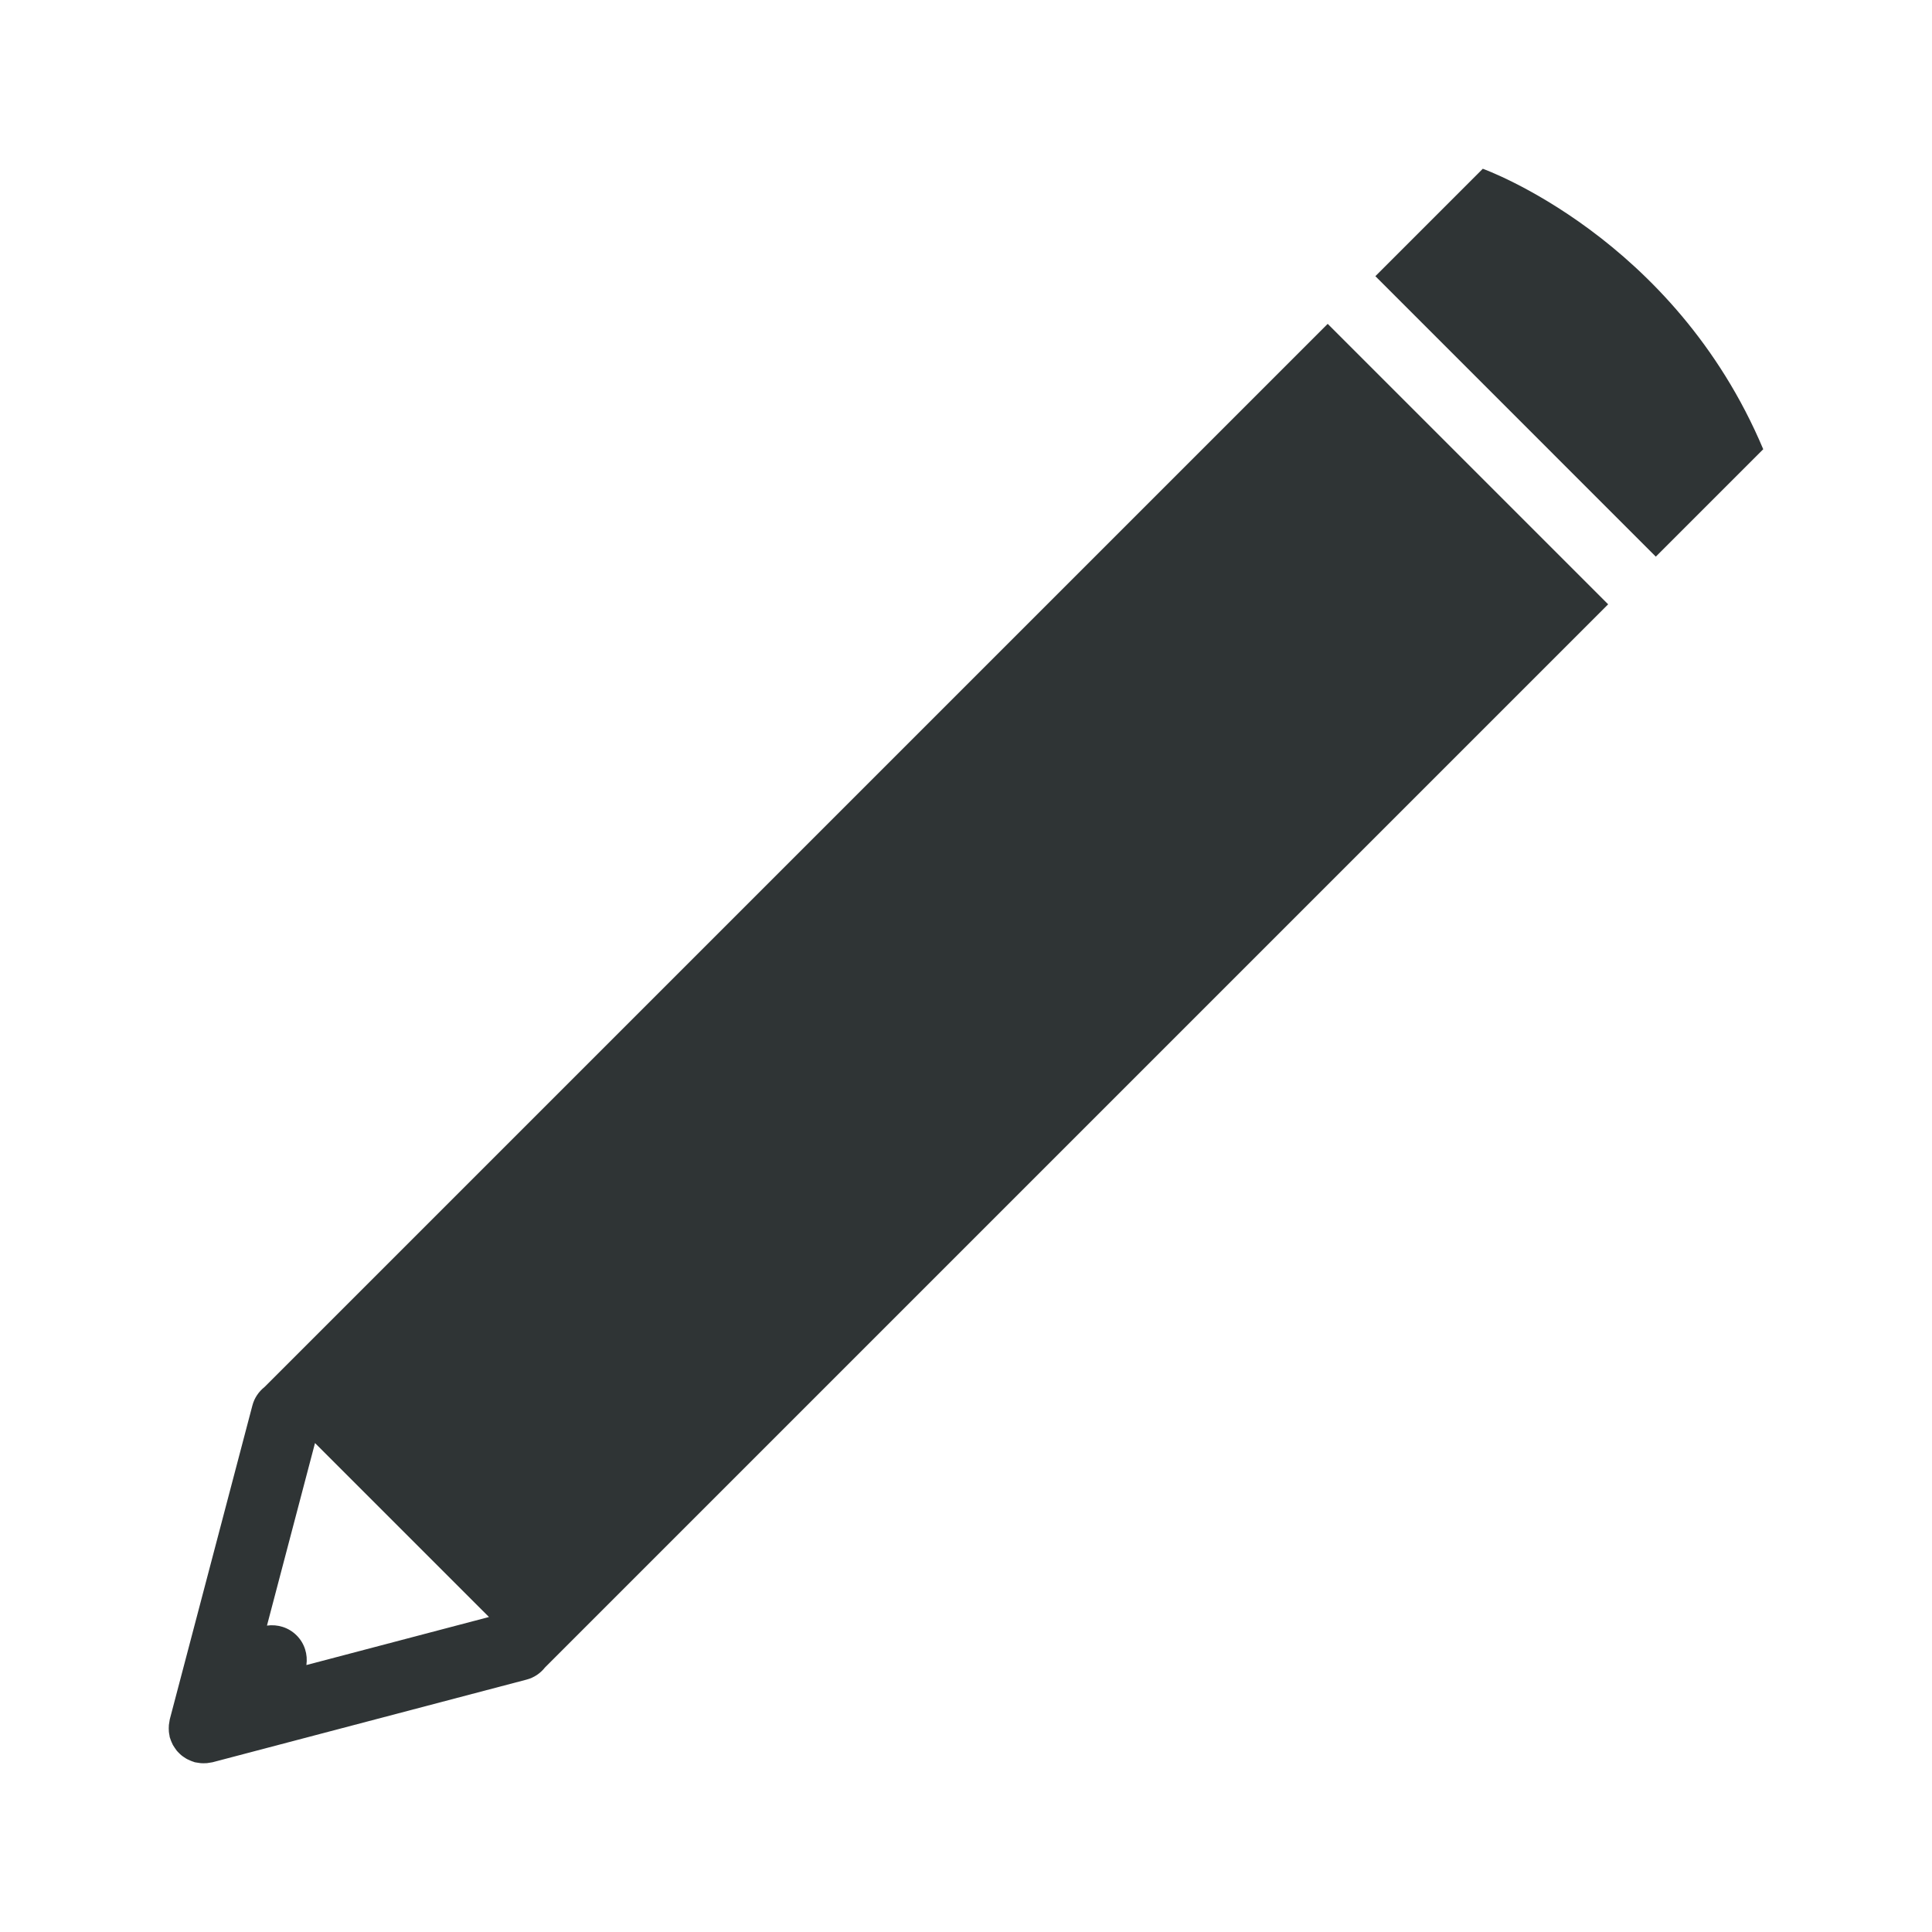
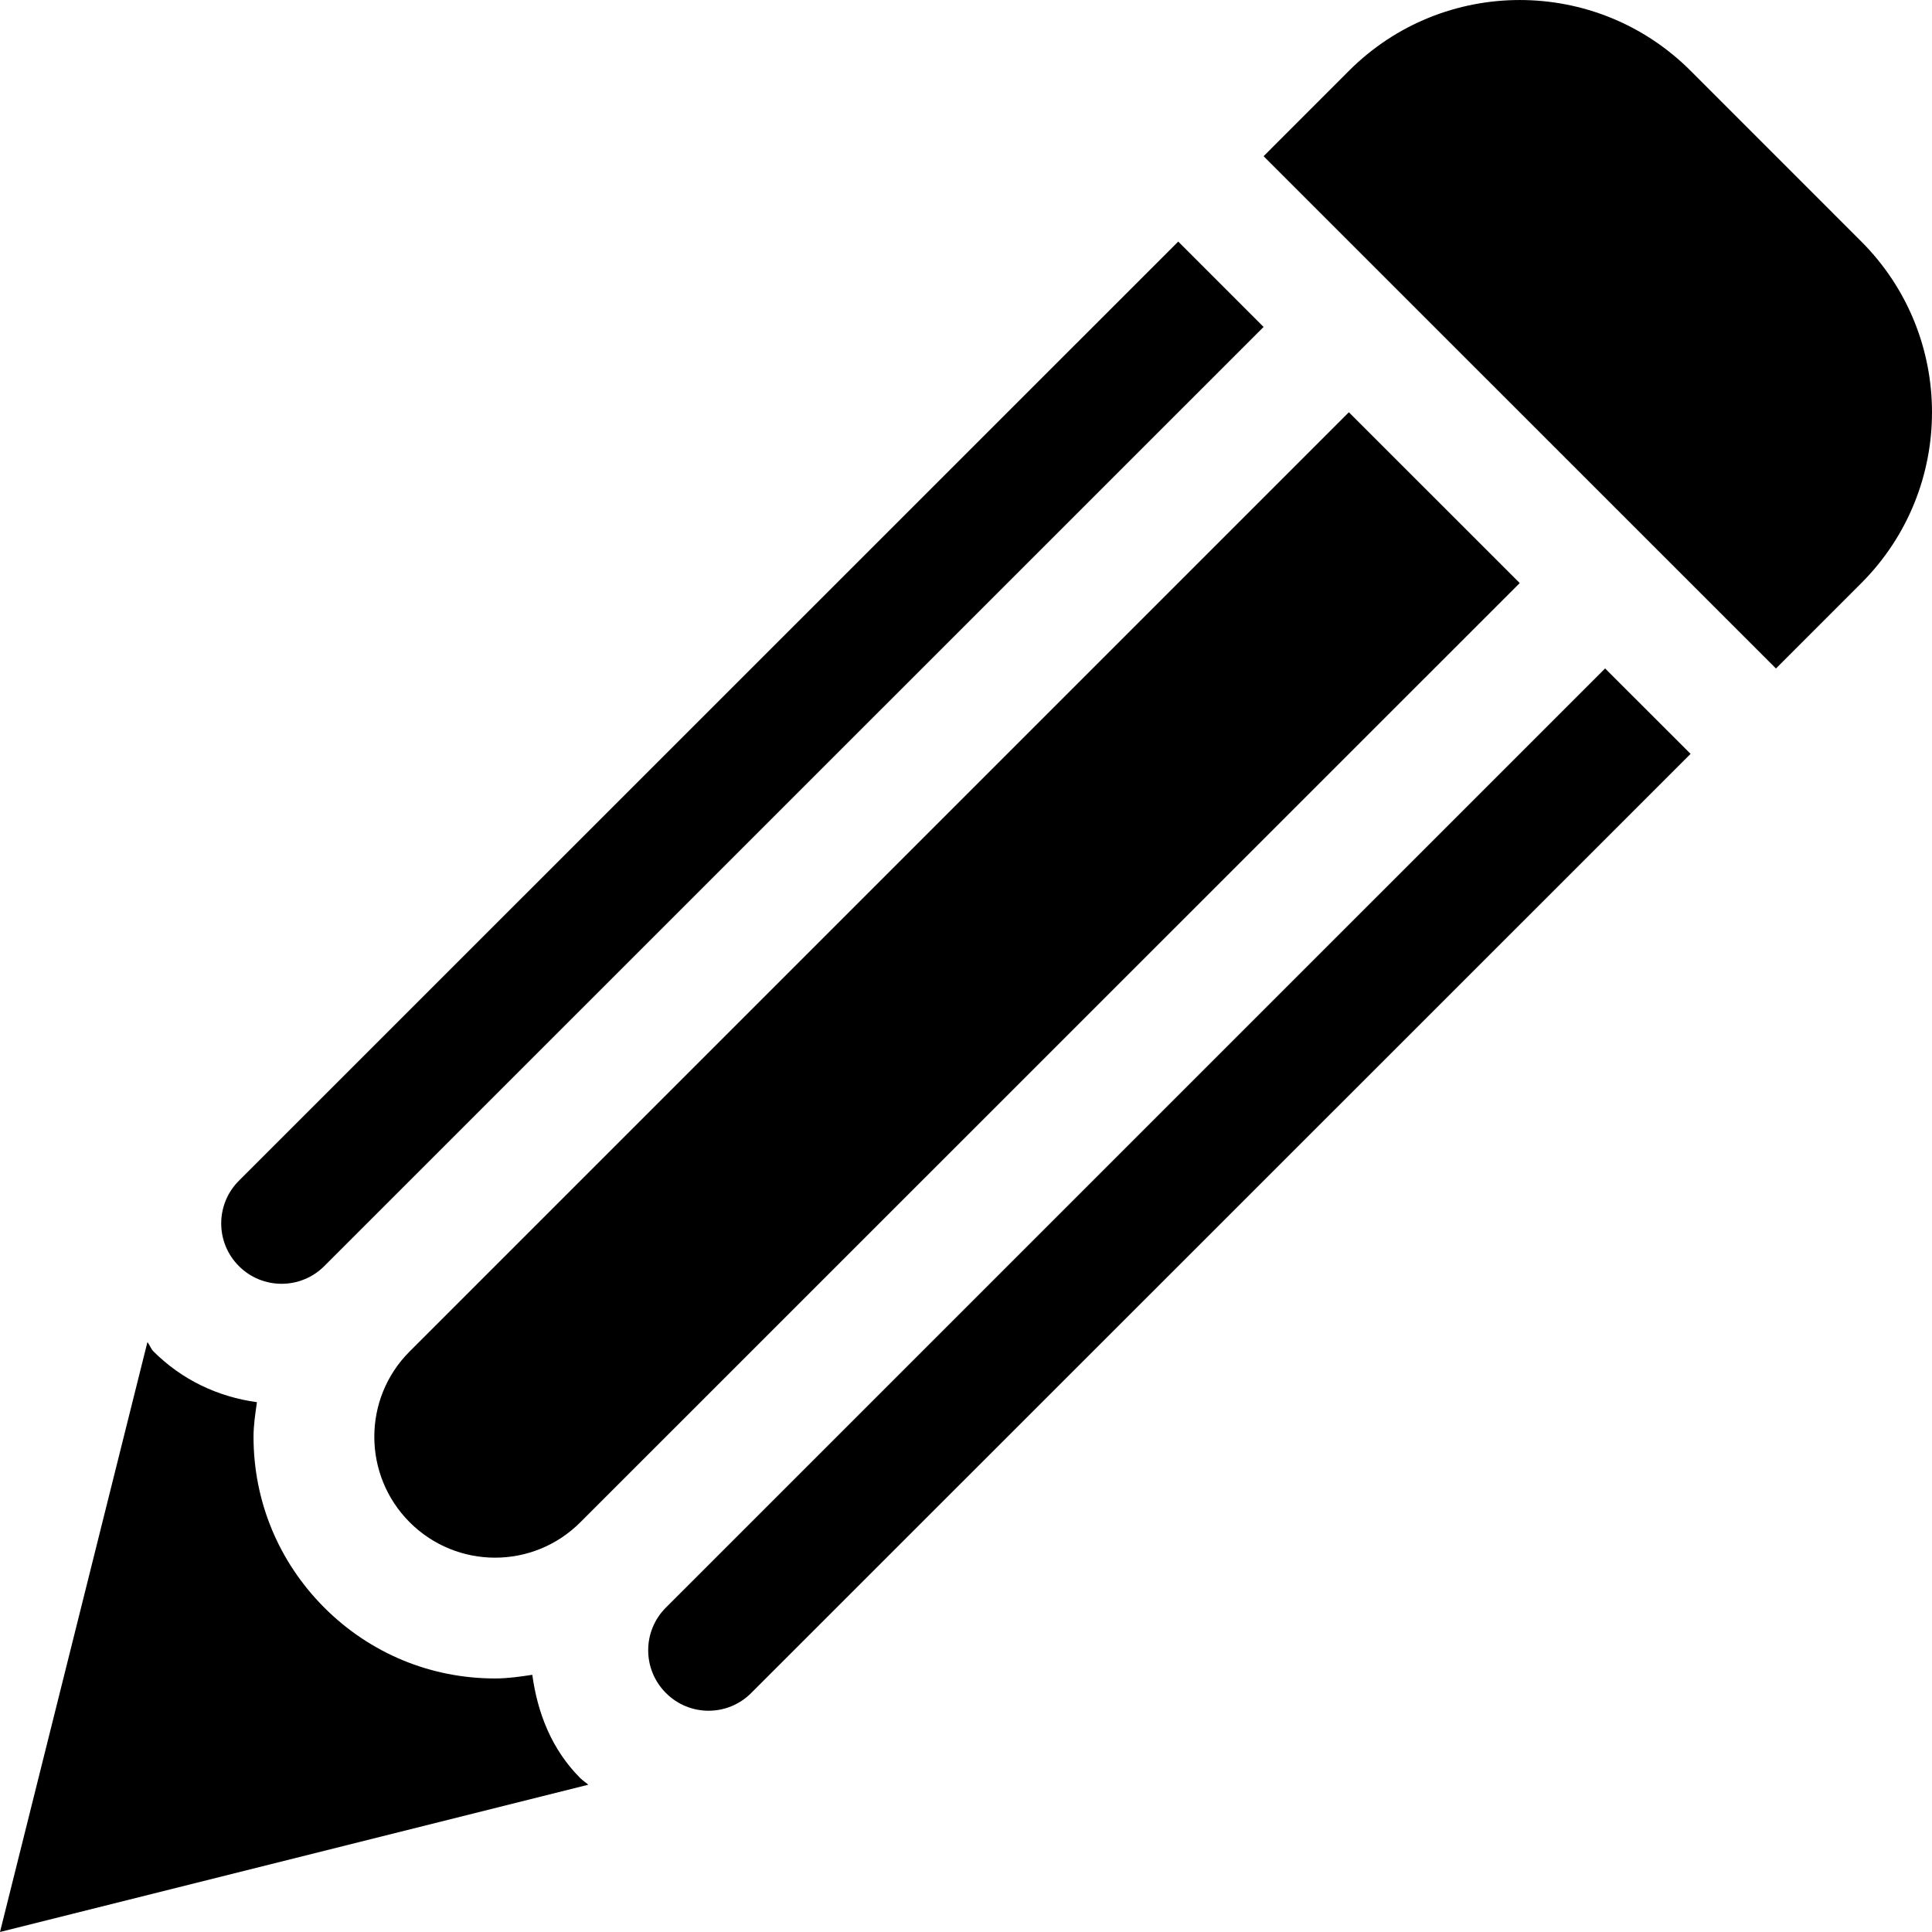
- <svg xmlns="http://www.w3.org/2000/svg" height="128px" id="Layer_1" style="enable-background:new 0 0 128 128;" version="1.1" viewBox="0 0 128 128" width="128px" xml:space="preserve">
+ <svg xmlns="http://www.w3.org/2000/svg" version="1.1" id="Capa_1" x="0px" y="0px" width="485.219px" height="485.22px" viewBox="0 0 485.219 485.22" style="enable-background:new 0 0 485.219 485.22;" xml:space="preserve">
  <g>
-     <path d="M36.108,110.473l70.436-70.436L87.963,21.457L17.526,91.893c-0.378,0.302-0.671,0.716-0.803,1.22   l-5.476,20.803c-0.01,0.04-0.01,0.082-0.019,0.121c-0.018,0.082-0.029,0.162-0.039,0.247c-0.007,0.075-0.009,0.147-0.009,0.222   c-0.001,0.077,0.001,0.147,0.009,0.225c0.01,0.084,0.021,0.166,0.039,0.246c0.008,0.04,0.008,0.082,0.019,0.121   c0.007,0.029,0.021,0.055,0.031,0.083c0.023,0.078,0.053,0.154,0.086,0.23c0.029,0.067,0.057,0.134,0.09,0.196   c0.037,0.066,0.077,0.127,0.121,0.189c0.041,0.063,0.083,0.126,0.13,0.184c0.047,0.059,0.1,0.109,0.152,0.162   c0.053,0.054,0.105,0.105,0.163,0.152c0.056,0.048,0.119,0.09,0.182,0.131c0.063,0.043,0.124,0.084,0.192,0.12   c0.062,0.033,0.128,0.062,0.195,0.09c0.076,0.033,0.151,0.063,0.23,0.087c0.028,0.009,0.054,0.023,0.083,0.031   c0.04,0.01,0.081,0.01,0.121,0.02c0.081,0.017,0.162,0.028,0.246,0.037c0.077,0.009,0.148,0.011,0.224,0.01   c0.075,0,0.147-0.001,0.223-0.008c0.084-0.011,0.166-0.022,0.247-0.039c0.04-0.01,0.082-0.01,0.121-0.02l20.804-5.475   C35.393,111.146,35.808,110.853,36.108,110.473z M19.651,108.349c-0.535-0.535-1.267-0.746-1.964-0.649l3.183-12.094l11.526,11.525   L20.3,110.313C20.398,109.616,20.188,108.884,19.651,108.349z" style="fill:#2F3435;" />
-     <path d="M109.702,36.879l-18.58-18.581l7.117-7.117c0,0,12.656,4.514,18.58,18.582L109.702,36.879z" style="fill:#2F3435;" />
+     <path d="M467.476,146.438l-21.445,21.455L317.35,39.23l21.445-21.457c23.689-23.692,62.104-23.692,85.795,0l42.886,42.897   C491.133,84.349,491.133,122.748,467.476,146.438z M167.233,403.748c-5.922,5.922-5.922,15.513,0,21.436   c5.925,5.955,15.521,5.955,21.443,0L424.59,189.335l-21.469-21.457L167.233,403.748z M60,296.54c-5.925,5.927-5.925,15.514,0,21.44   c5.922,5.923,15.518,5.923,21.443,0L317.35,82.113L295.914,60.67L60,296.54z M338.767,103.54L102.881,339.421   c-11.845,11.822-11.815,31.041,0,42.886c11.85,11.846,31.038,11.901,42.914-0.032l235.886-235.837L338.767,103.54z    M145.734,446.572c-7.253-7.262-10.749-16.465-12.05-25.948c-3.083,0.476-6.188,0.919-9.36,0.919   c-16.202,0-31.419-6.333-42.881-17.795c-11.462-11.491-17.77-26.687-17.77-42.887c0-2.954,0.443-5.833,0.859-8.703   c-9.803-1.335-18.864-5.629-25.972-12.737c-0.682-0.677-0.917-1.596-1.538-2.338L0,485.216l147.748-36.986   C147.097,447.637,146.36,447.193,145.734,446.572z" />
  </g>
+   <g>
+ </g>
+   <g>
+ </g>
+   <g>
+ </g>
+   <g>
+ </g>
+   <g>
+ </g>
+   <g>
+ </g>
+   <g>
+ </g>
+   <g>
+ </g>
+   <g>
+ </g>
+   <g>
+ </g>
+   <g>
+ </g>
+   <g>
+ </g>
+   <g>
+ </g>
+   <g>
+ </g>
+   <g>
+ </g>
</svg>
